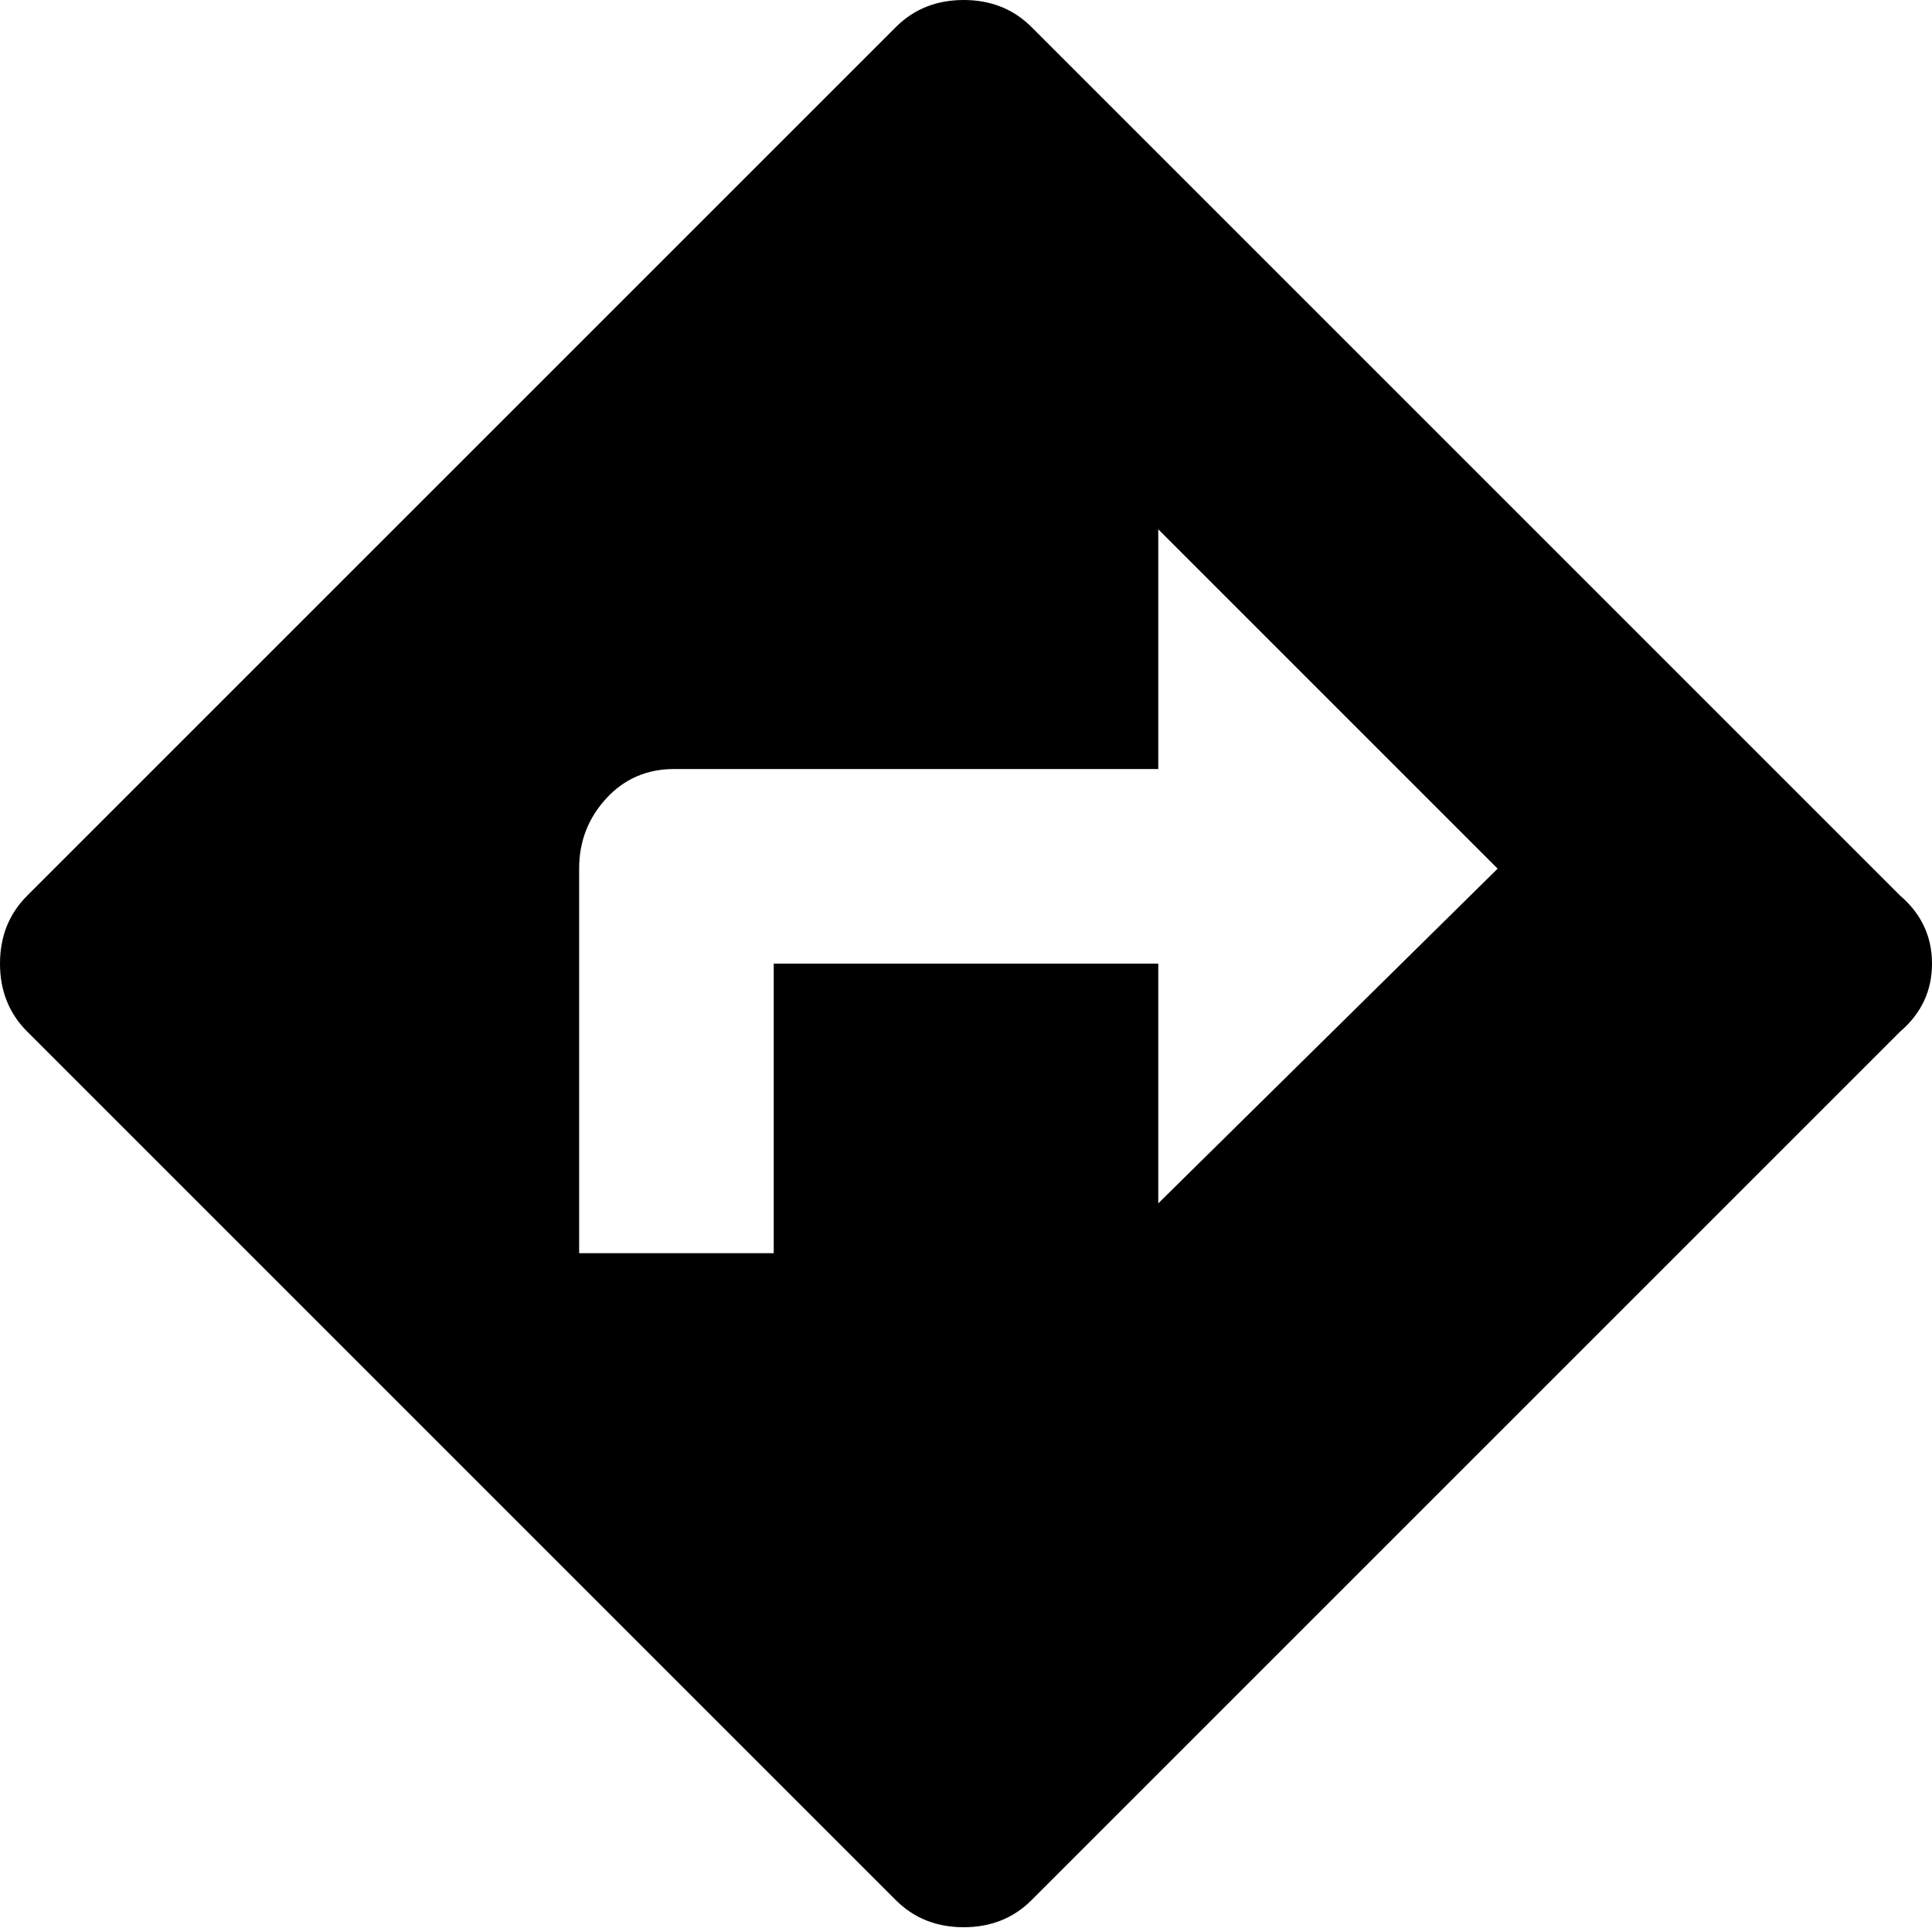
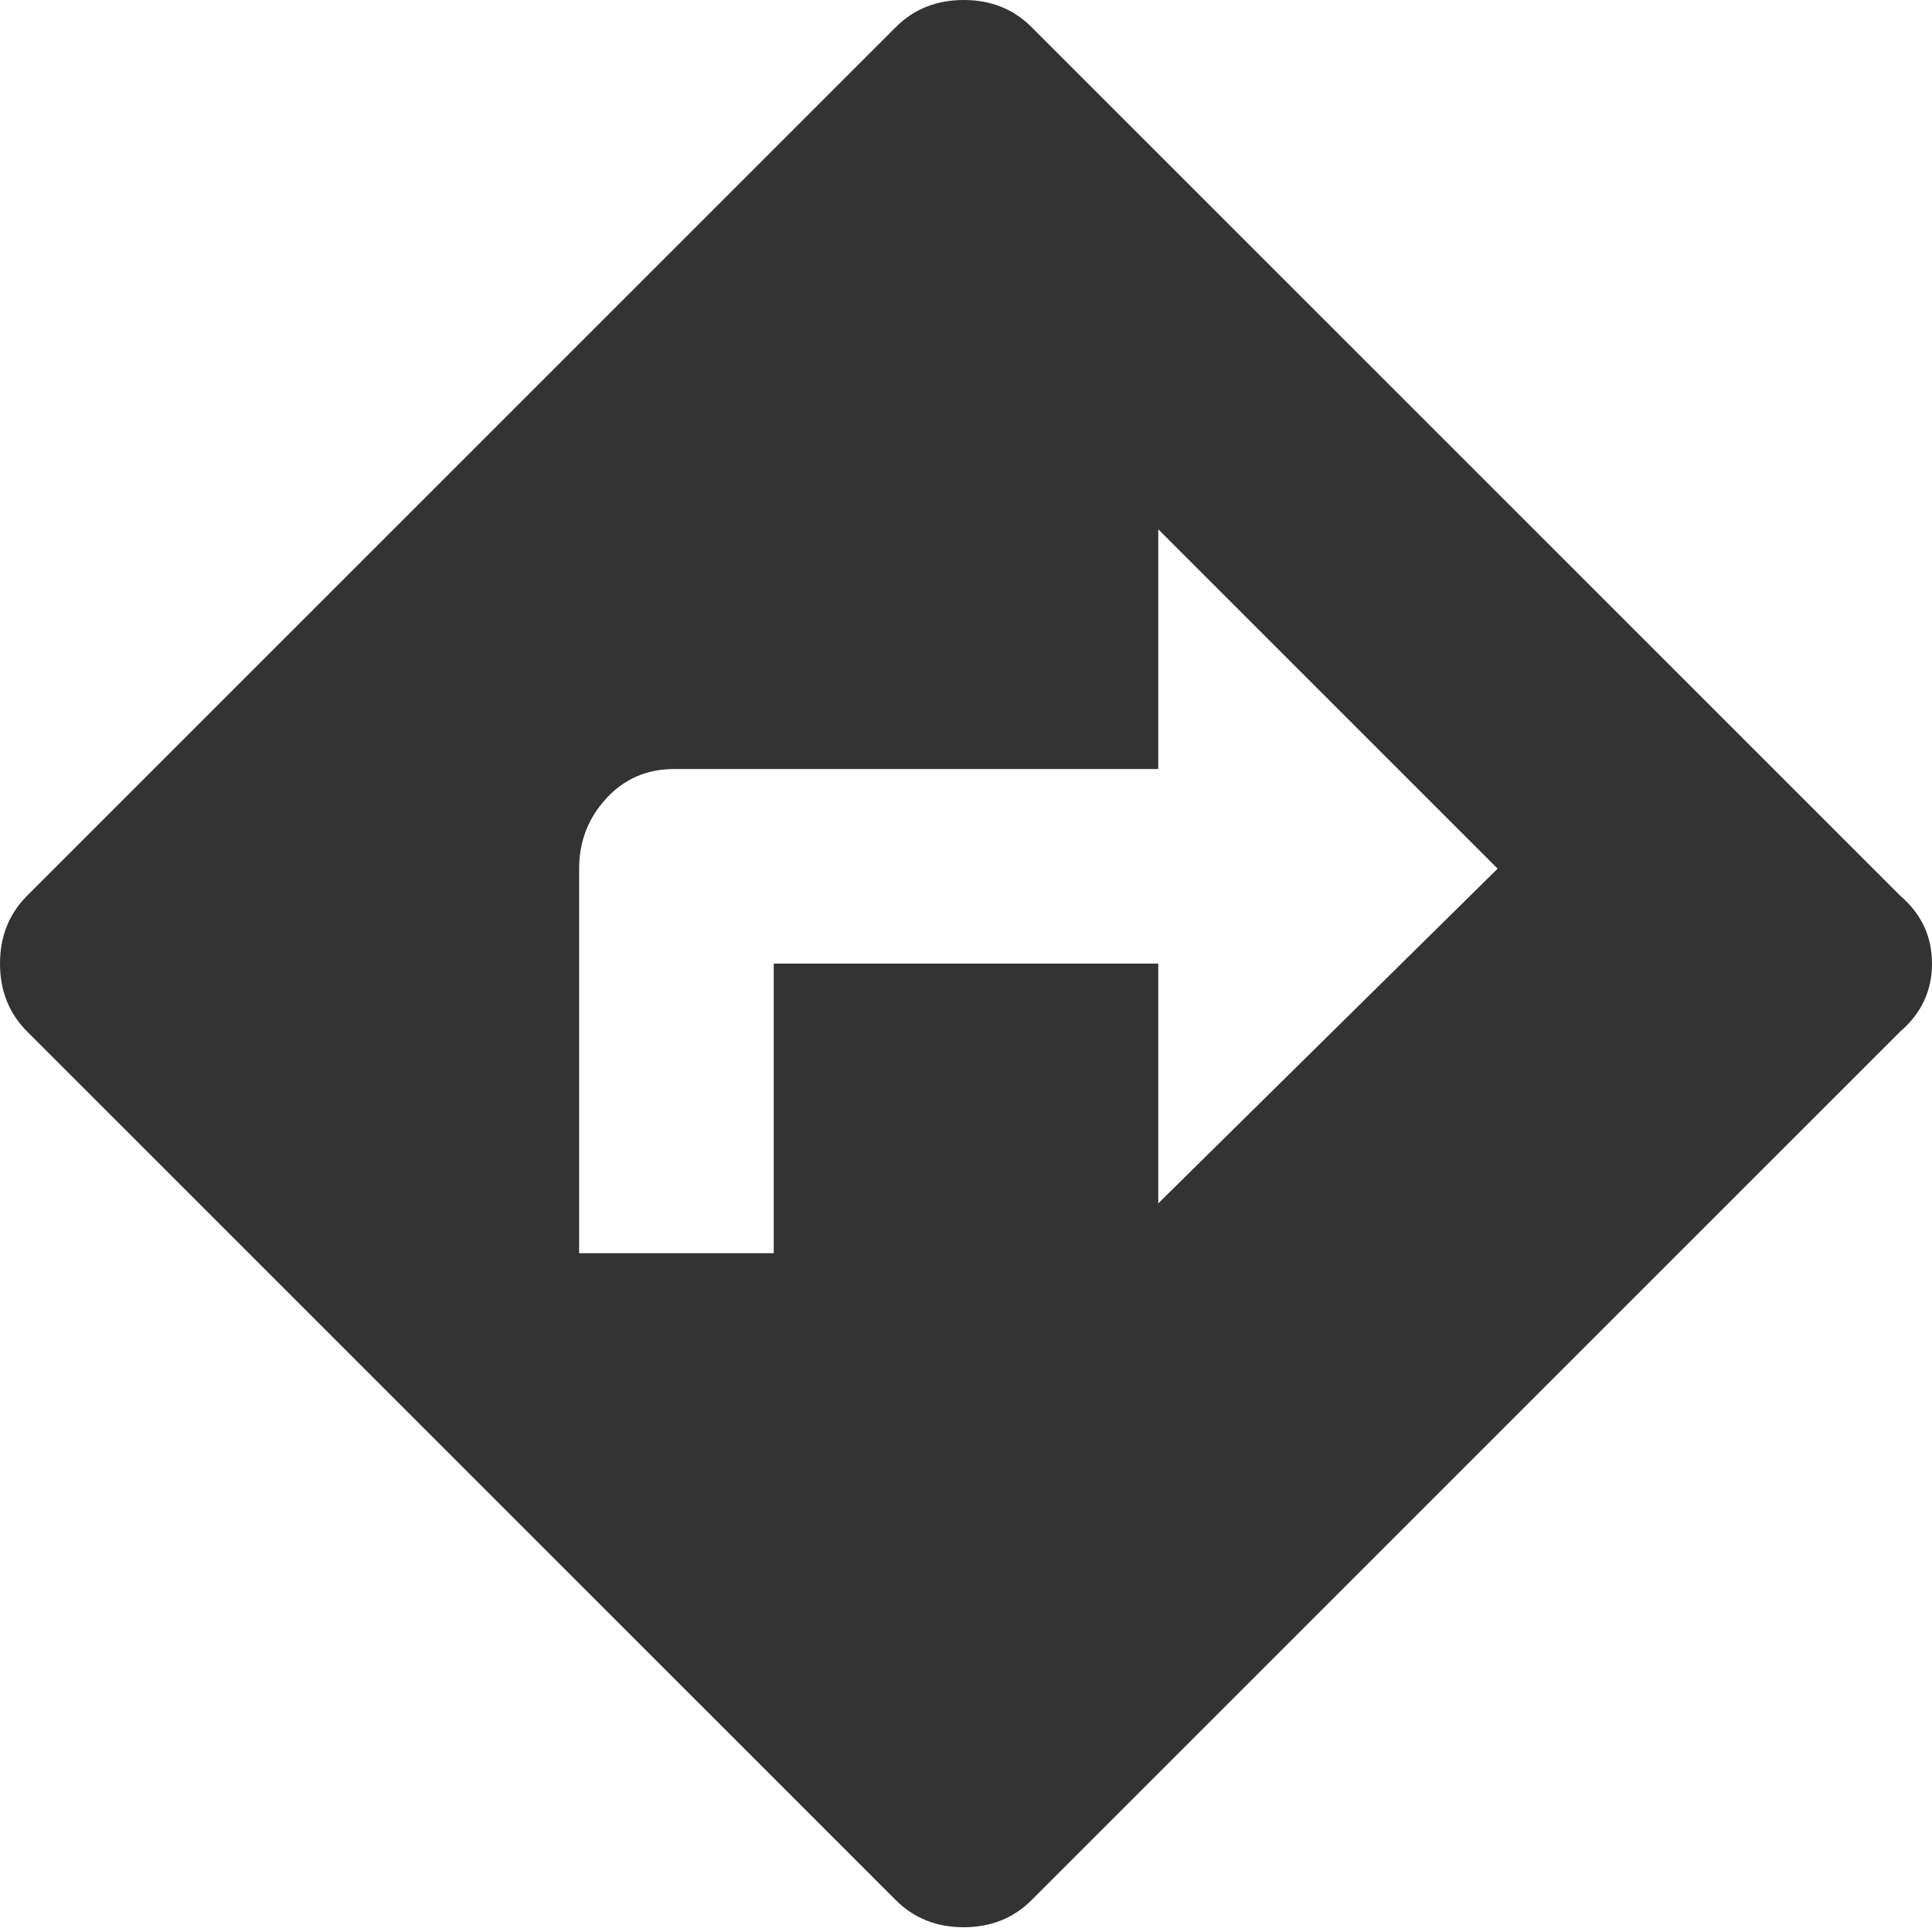
<svg xmlns="http://www.w3.org/2000/svg" version="1.1" id="Calque_1" x="0px" y="0px" viewBox="0 0 834 832" style="enable-background:new 0 0 834 832;" xml:space="preserve">
-   <path d="M820.3,386.7c9.1,7.8,13.7,17.6,13.7,29.3s-4.6,21.5-13.7,29.3l-375,375c-7.8,7.8-17.6,11.7-29.3,11.7s-21.5-3.9-29.3-11.7  l-375-375C3.9,437.5,0,427.7,0,416s3.9-21.5,11.7-29.3l375-375C394.5,3.9,404.3,0,416,0s21.5,3.9,29.3,11.7L820.3,386.7z M500,519.5  L646.5,375L500,228.5V332H291c-11.7,0-21.5,4.2-29.3,12.7c-7.8,8.5-11.7,18.6-11.7,30.3v166h84V416h166V519.5z" />
+   <style type="text/css">
+ 	.st0{fill:#333333;}
+ </style>
+   <path class="st0" d="M820.3,386.7c9.1,7.8,13.7,17.6,13.7,29.3s-4.6,21.5-13.7,29.3l-375,375c-7.8,7.8-17.6,11.7-29.3,11.7  s-21.5-3.9-29.3-11.7l-375-375C3.9,437.5,0,427.7,0,416s3.9-21.5,11.7-29.3l375-375C394.5,3.9,404.3,0,416,0s21.5,3.9,29.3,11.7  L820.3,386.7z M500,519.5L646.5,375L500,228.5V332H291c-11.7,0-21.5,4.2-29.3,12.7c-7.8,8.5-11.7,18.6-11.7,30.3v166h84V416h166  V519.5z" />
</svg>
